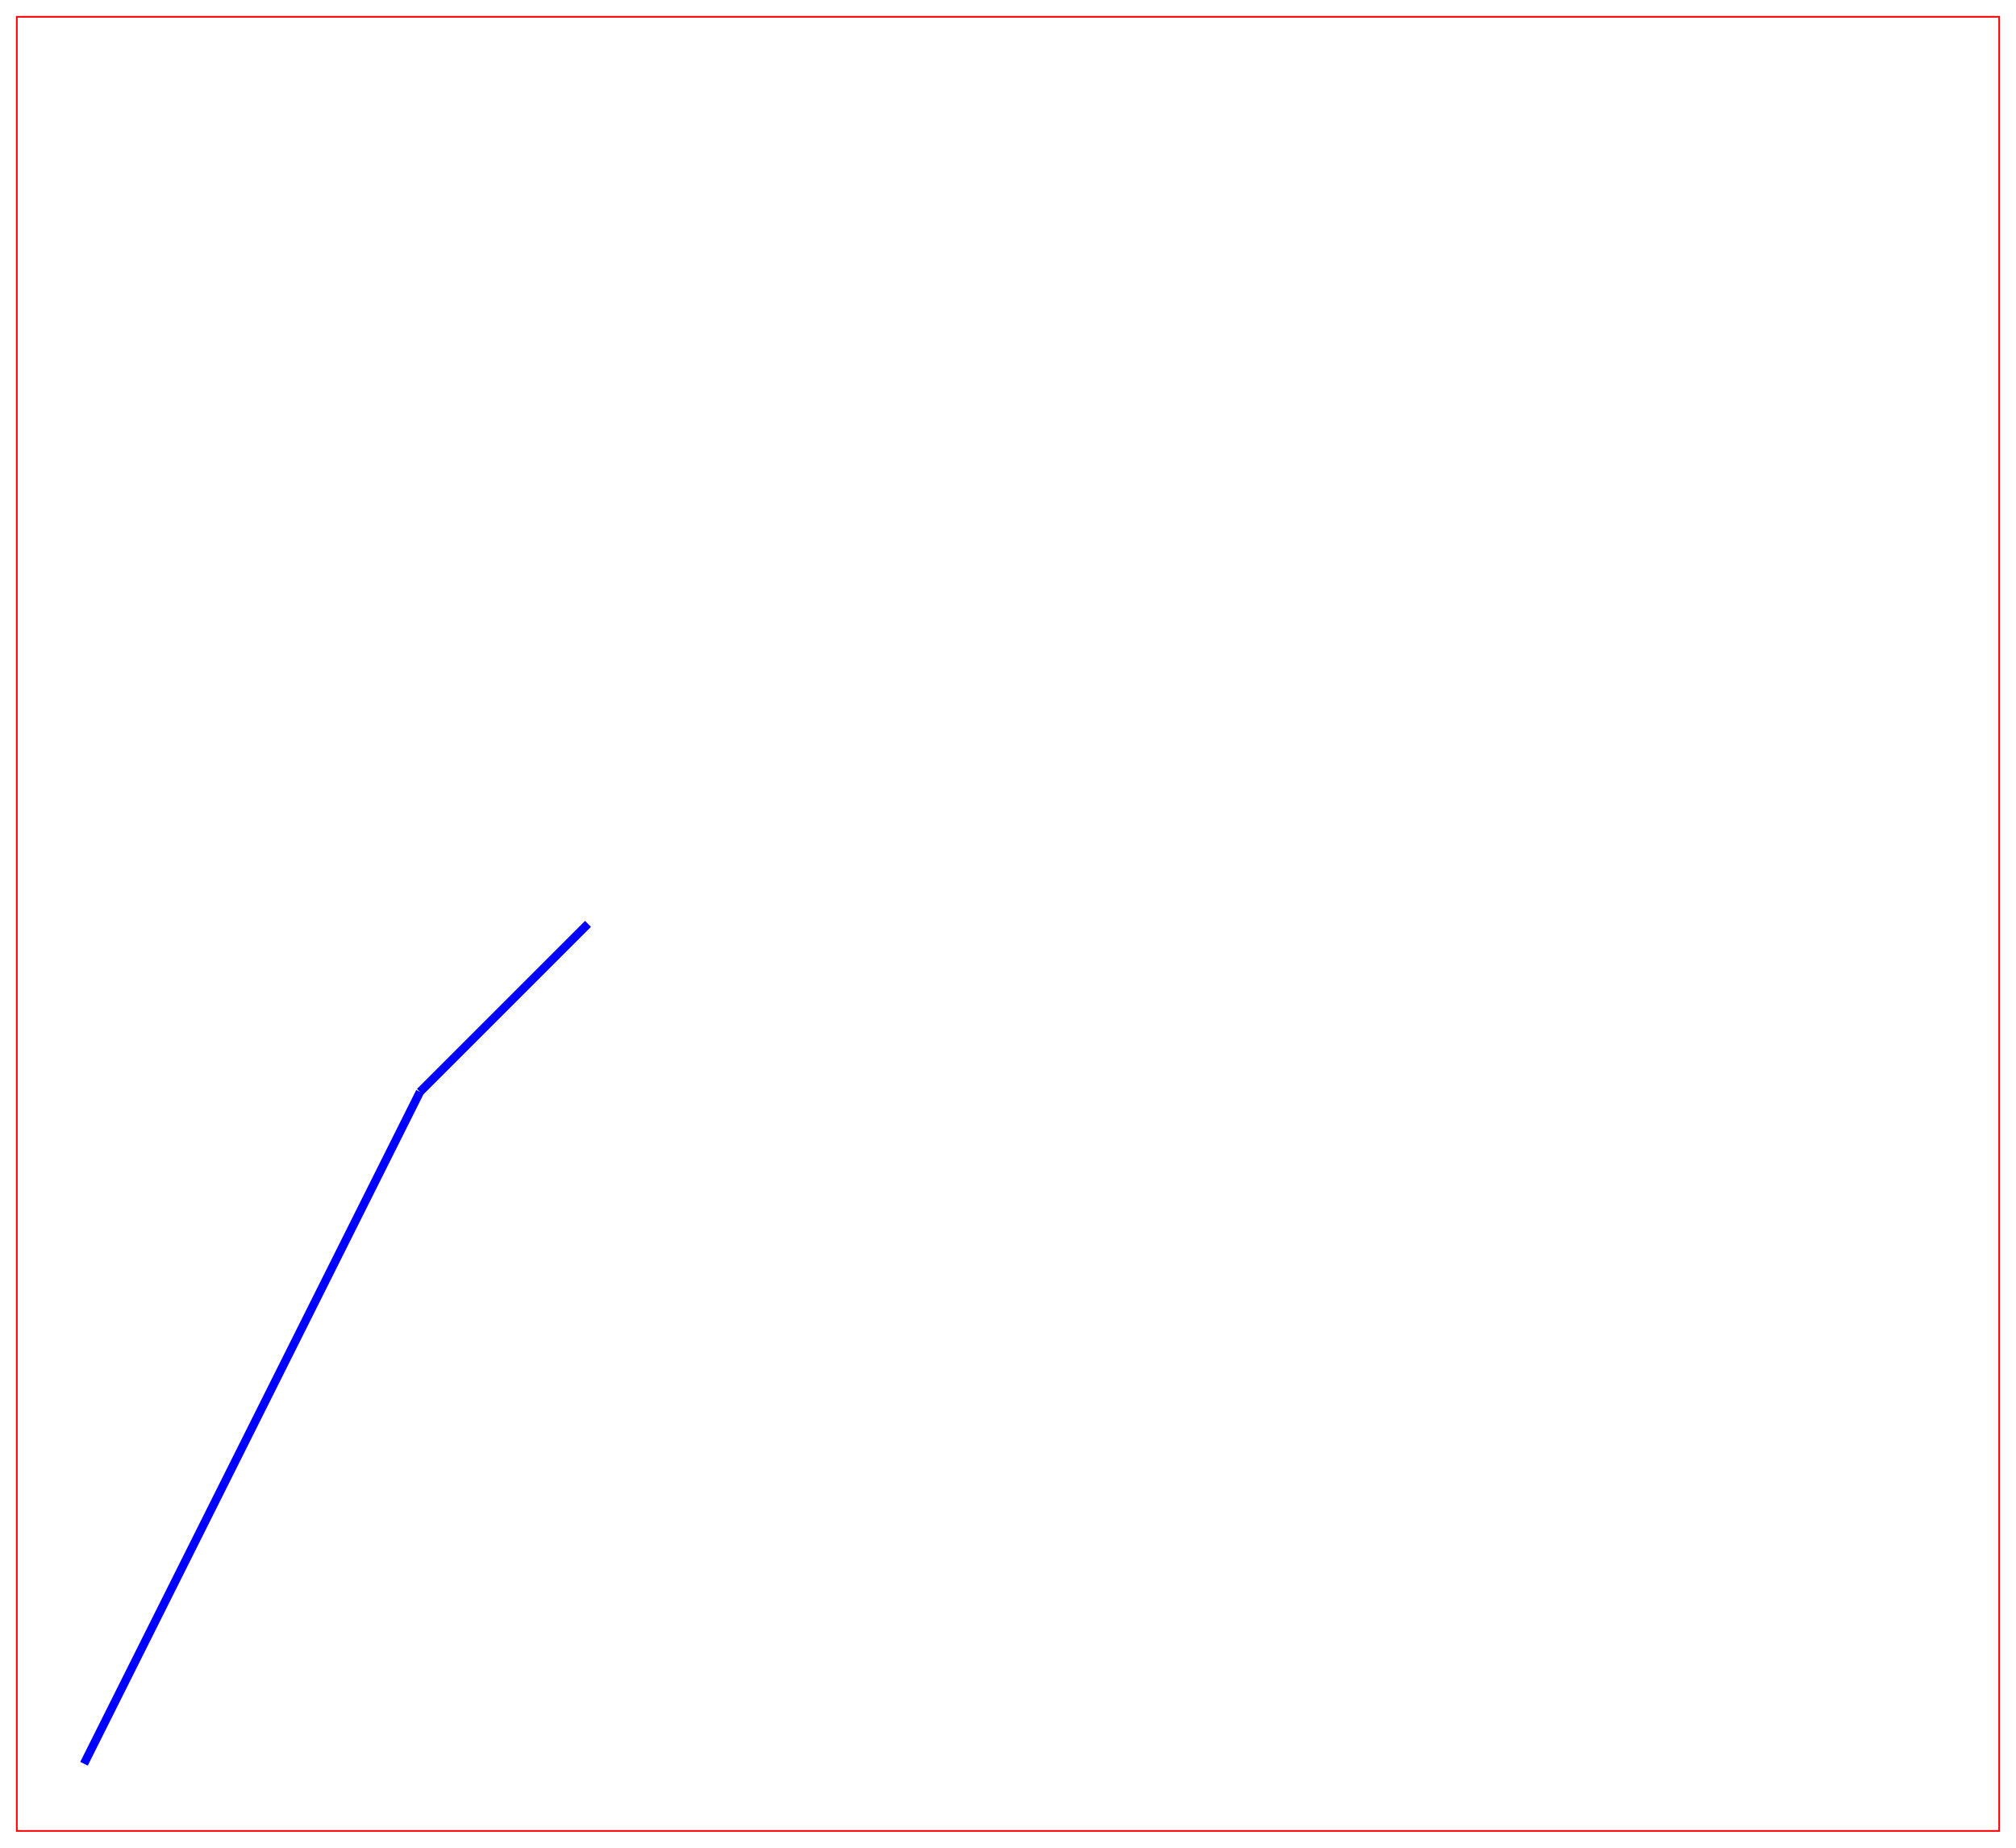
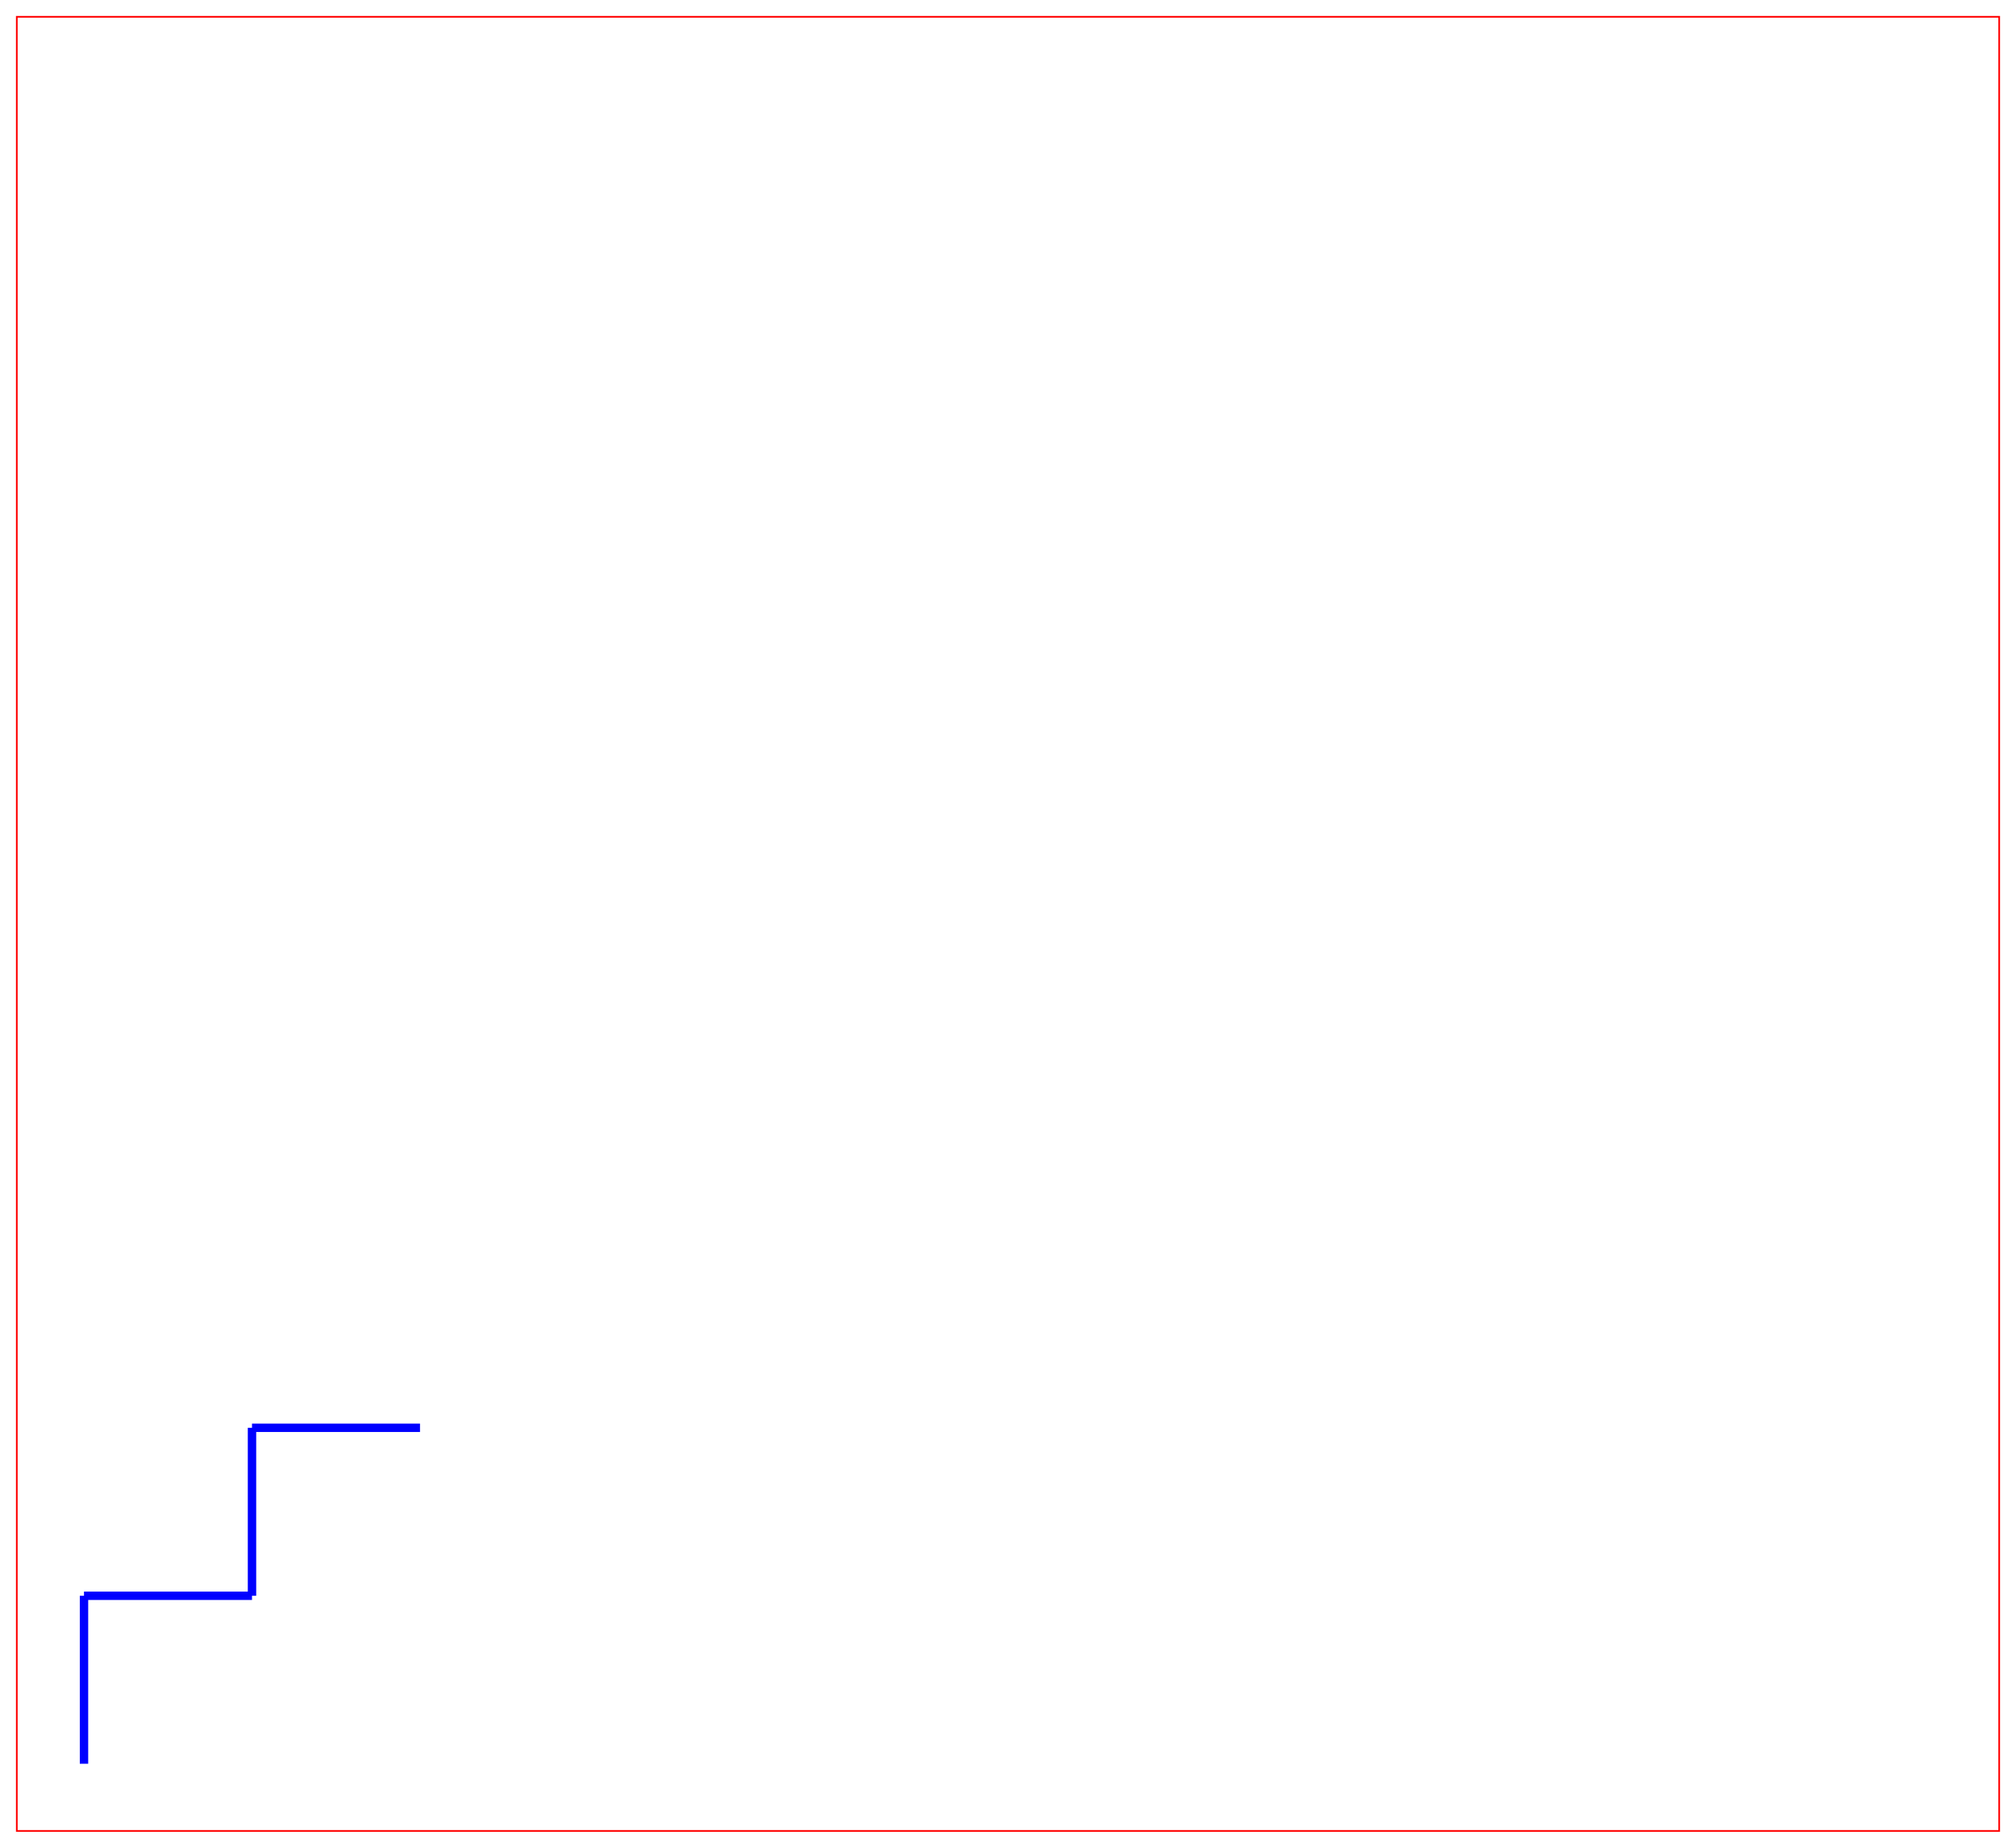
<svg xmlns="http://www.w3.org/2000/svg" width="12cm" height="11cm" viewBox="0 0 1200 1100" version="1.1">
  <rect x="10" y="10" width="1180" height="1080" fill="none" stroke="red" />
-   <path d="M 50 1050 L 250 650" stroke="blue" stroke-width="5" />
-   <path d="M 250 650 L 350 550" stroke="blue" stroke-width="5" />
+   <path d="M 50 1050 L 50 950" stroke="blue" stroke-width="5" />
+   <path d="M 50 950 L 150 950" stroke="blue" stroke-width="5" />
+   <path d="M 150 950 L 150 850" stroke="blue" stroke-width="5" />
+   <path d="M 150 850 L 250 850" stroke="blue" stroke-width="5" />
</svg>
